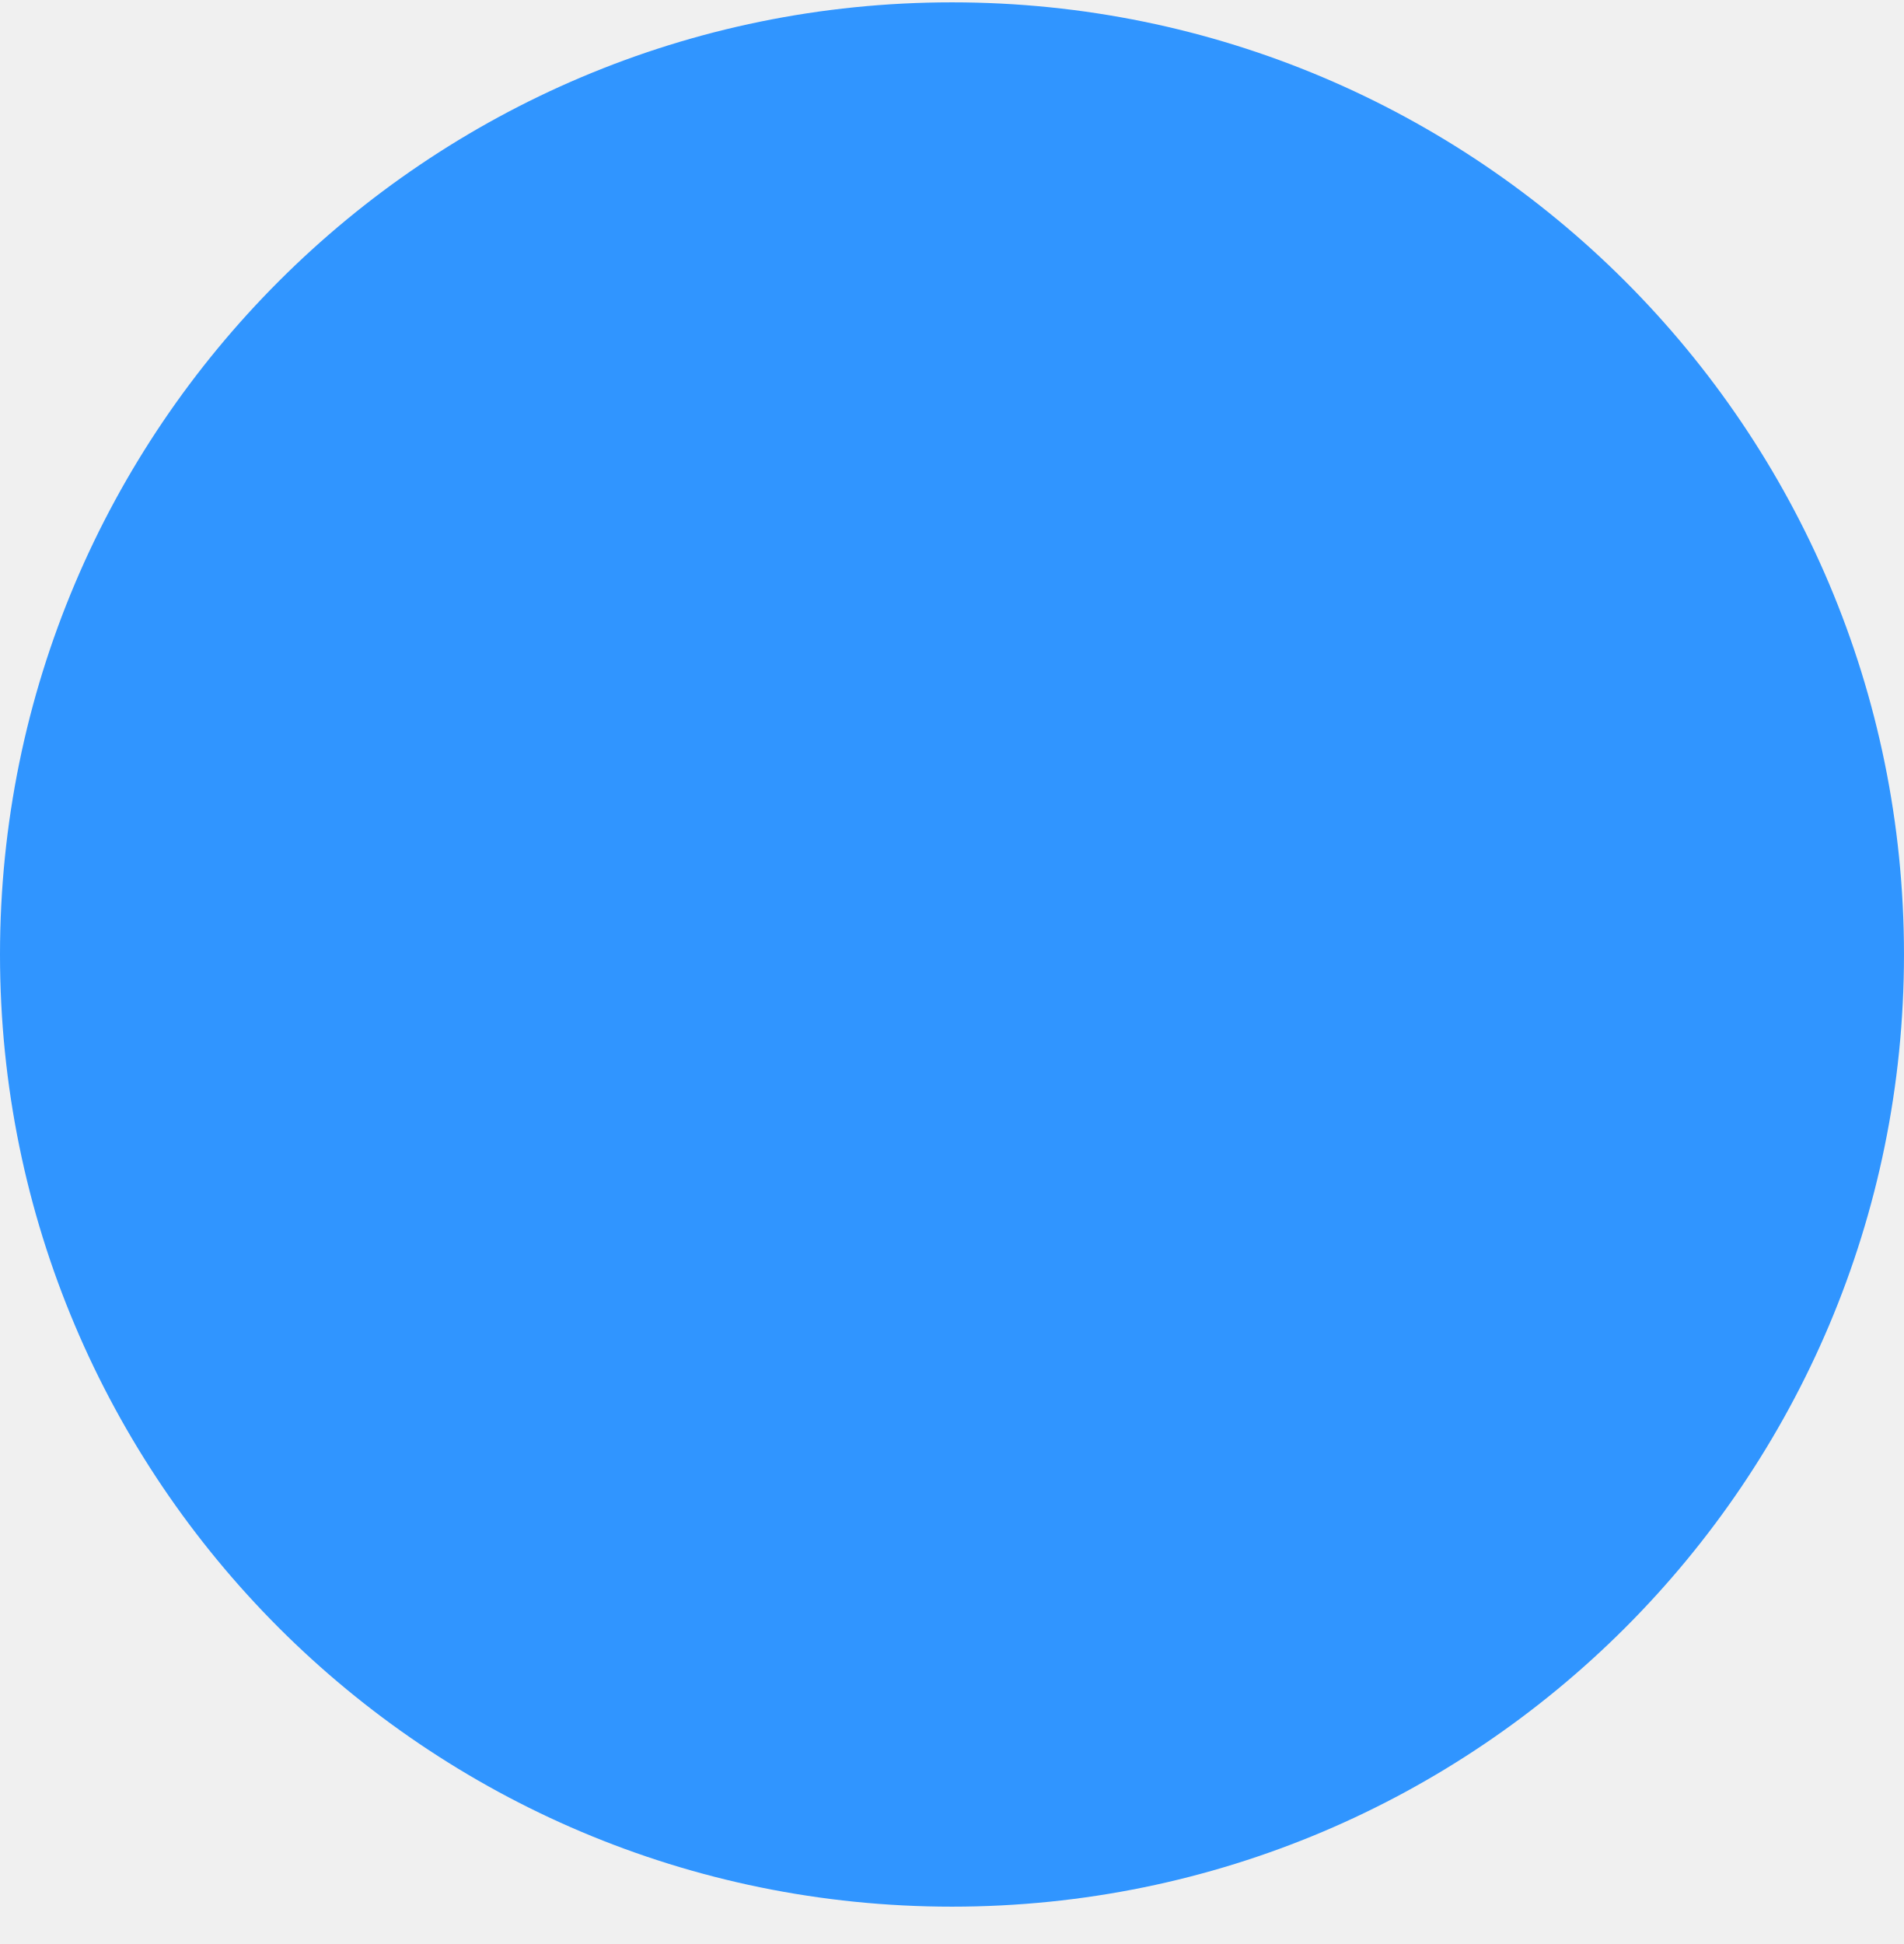
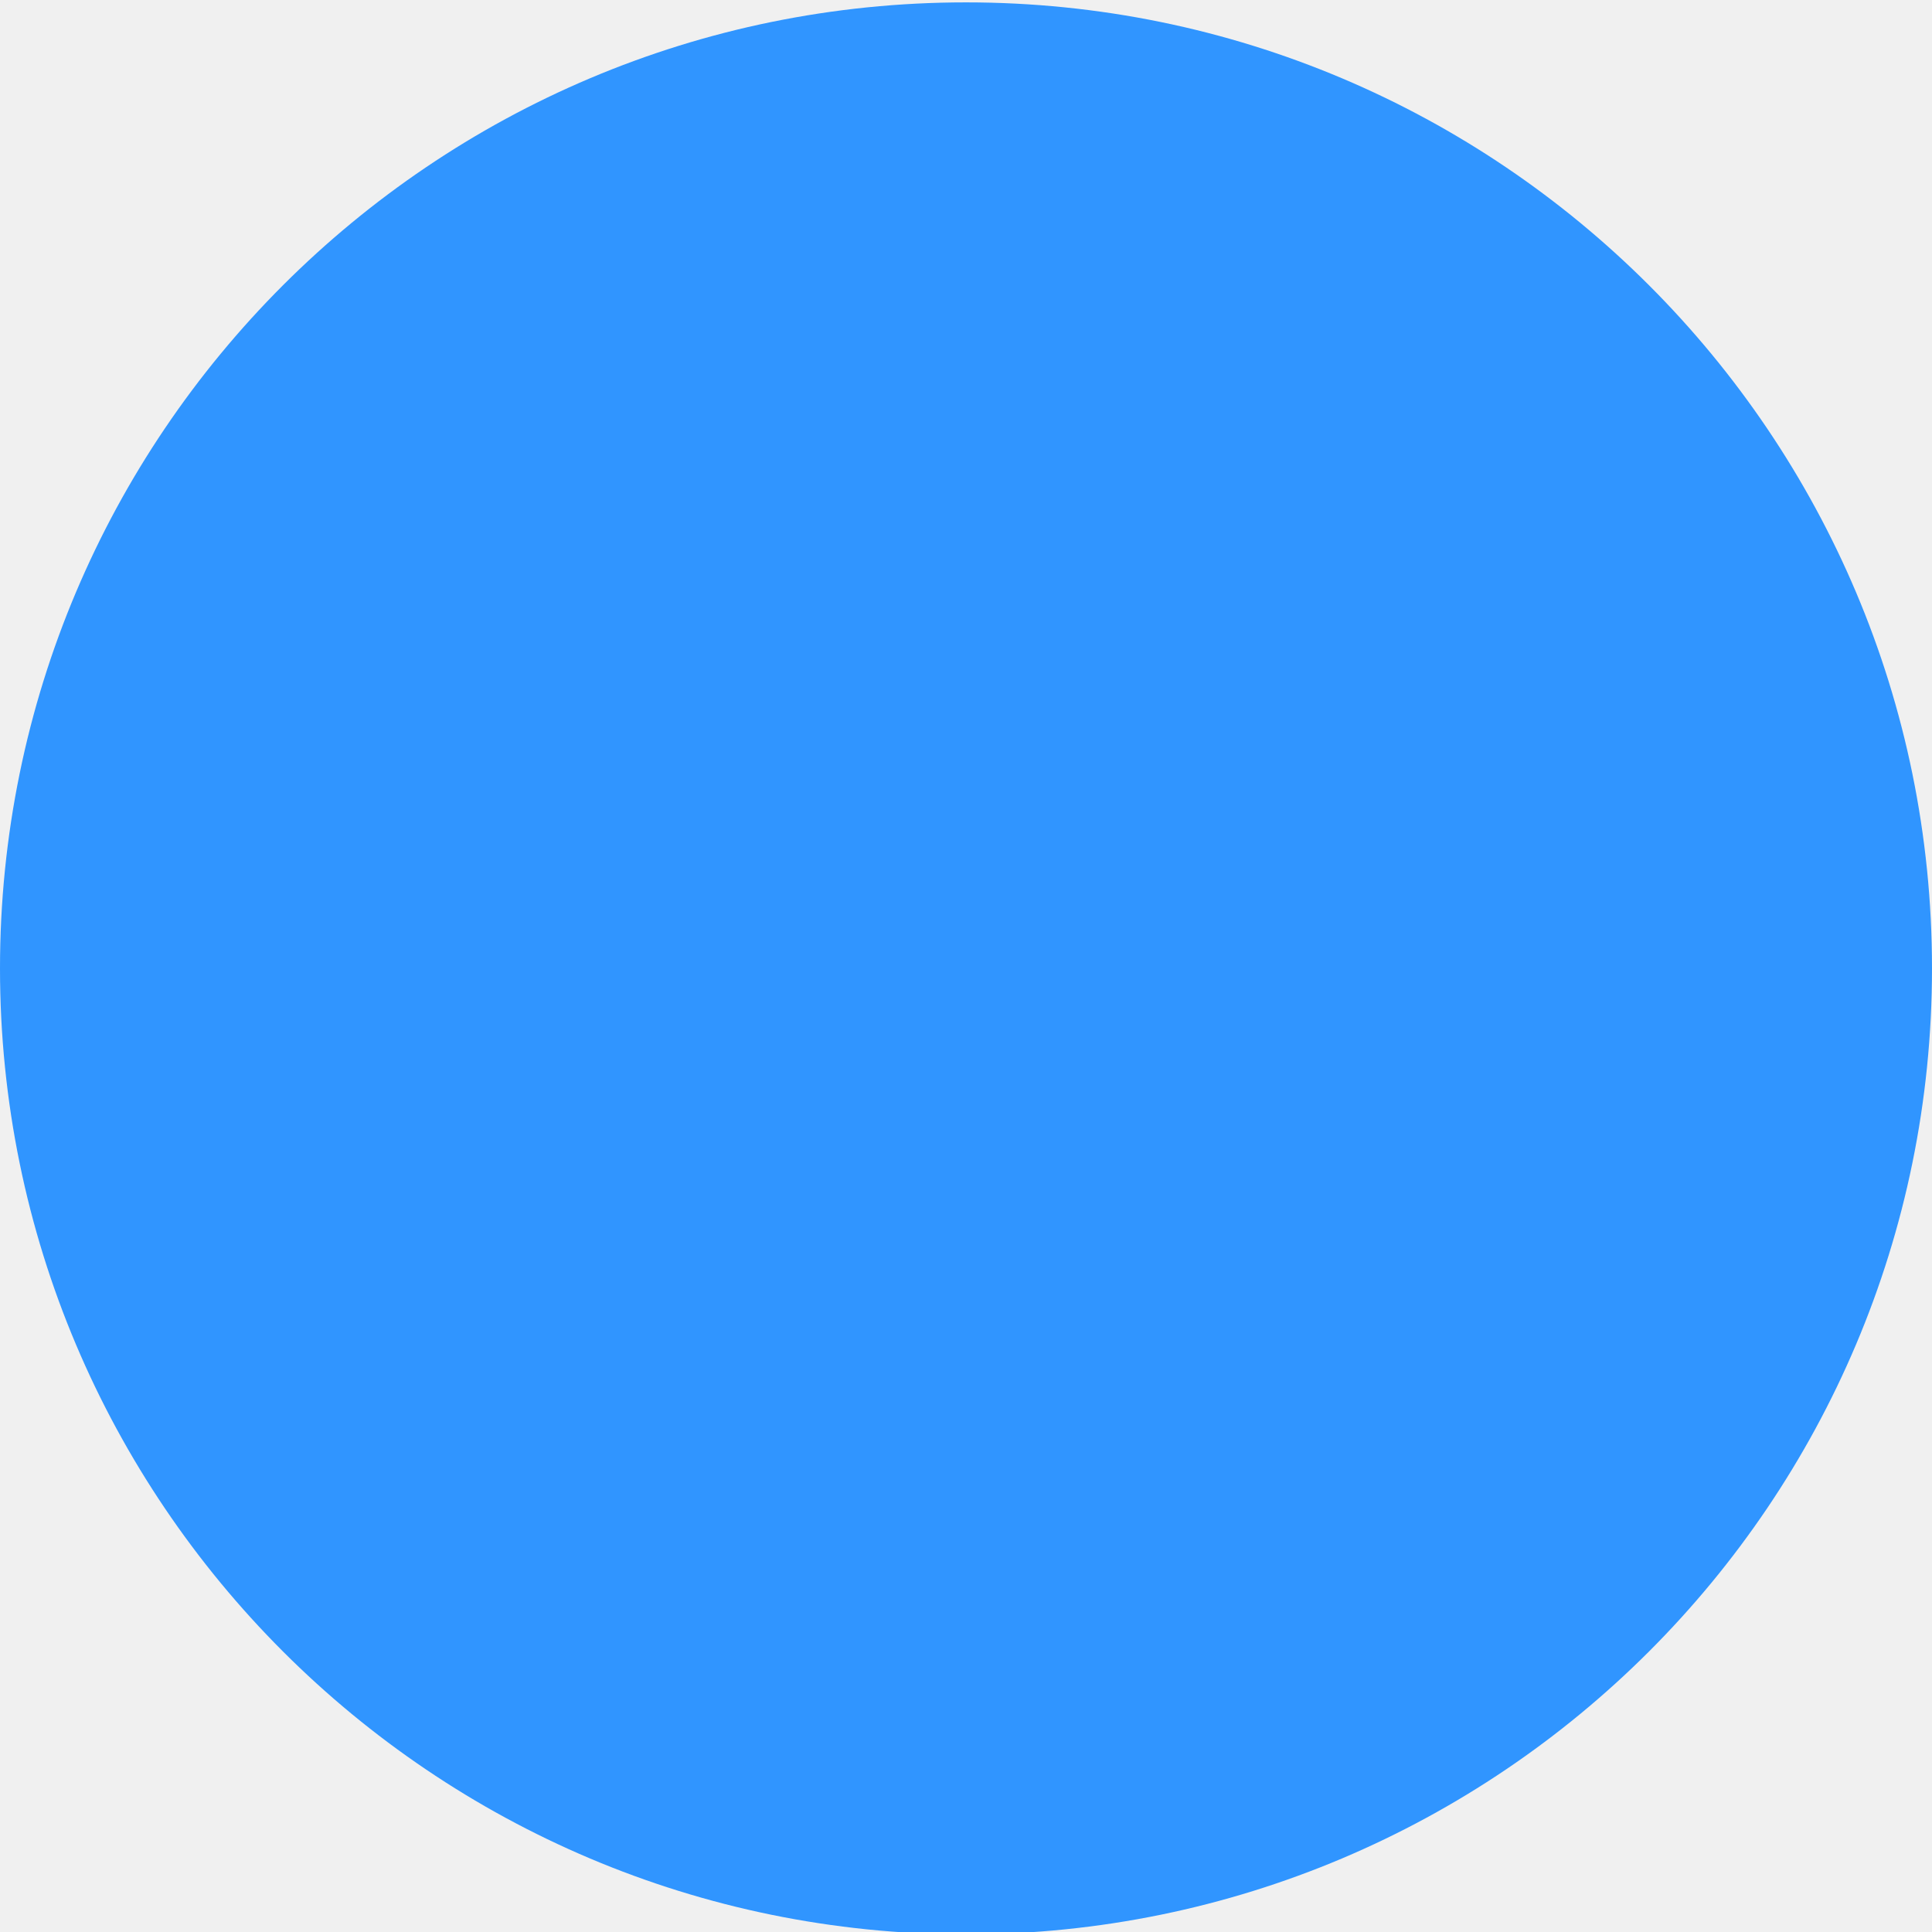
- <svg xmlns="http://www.w3.org/2000/svg" width="48" height="49" viewBox="0 0 48 49" fill="none">
+ <svg xmlns="http://www.w3.org/2000/svg" width="48" height="48" viewBox="0 0 48 48" fill="none">
  <g clip-path="url(#clip0_2288_860)">
    <circle cx="24" cy="24.059" r="24" fill="#3095FF" />
  </g>
  <defs>
    <clipPath id="clip0_2288_860">
      <rect width="48" height="48" fill="white" transform="translate(0 0.0585938)" />
    </clipPath>
  </defs>
</svg>
